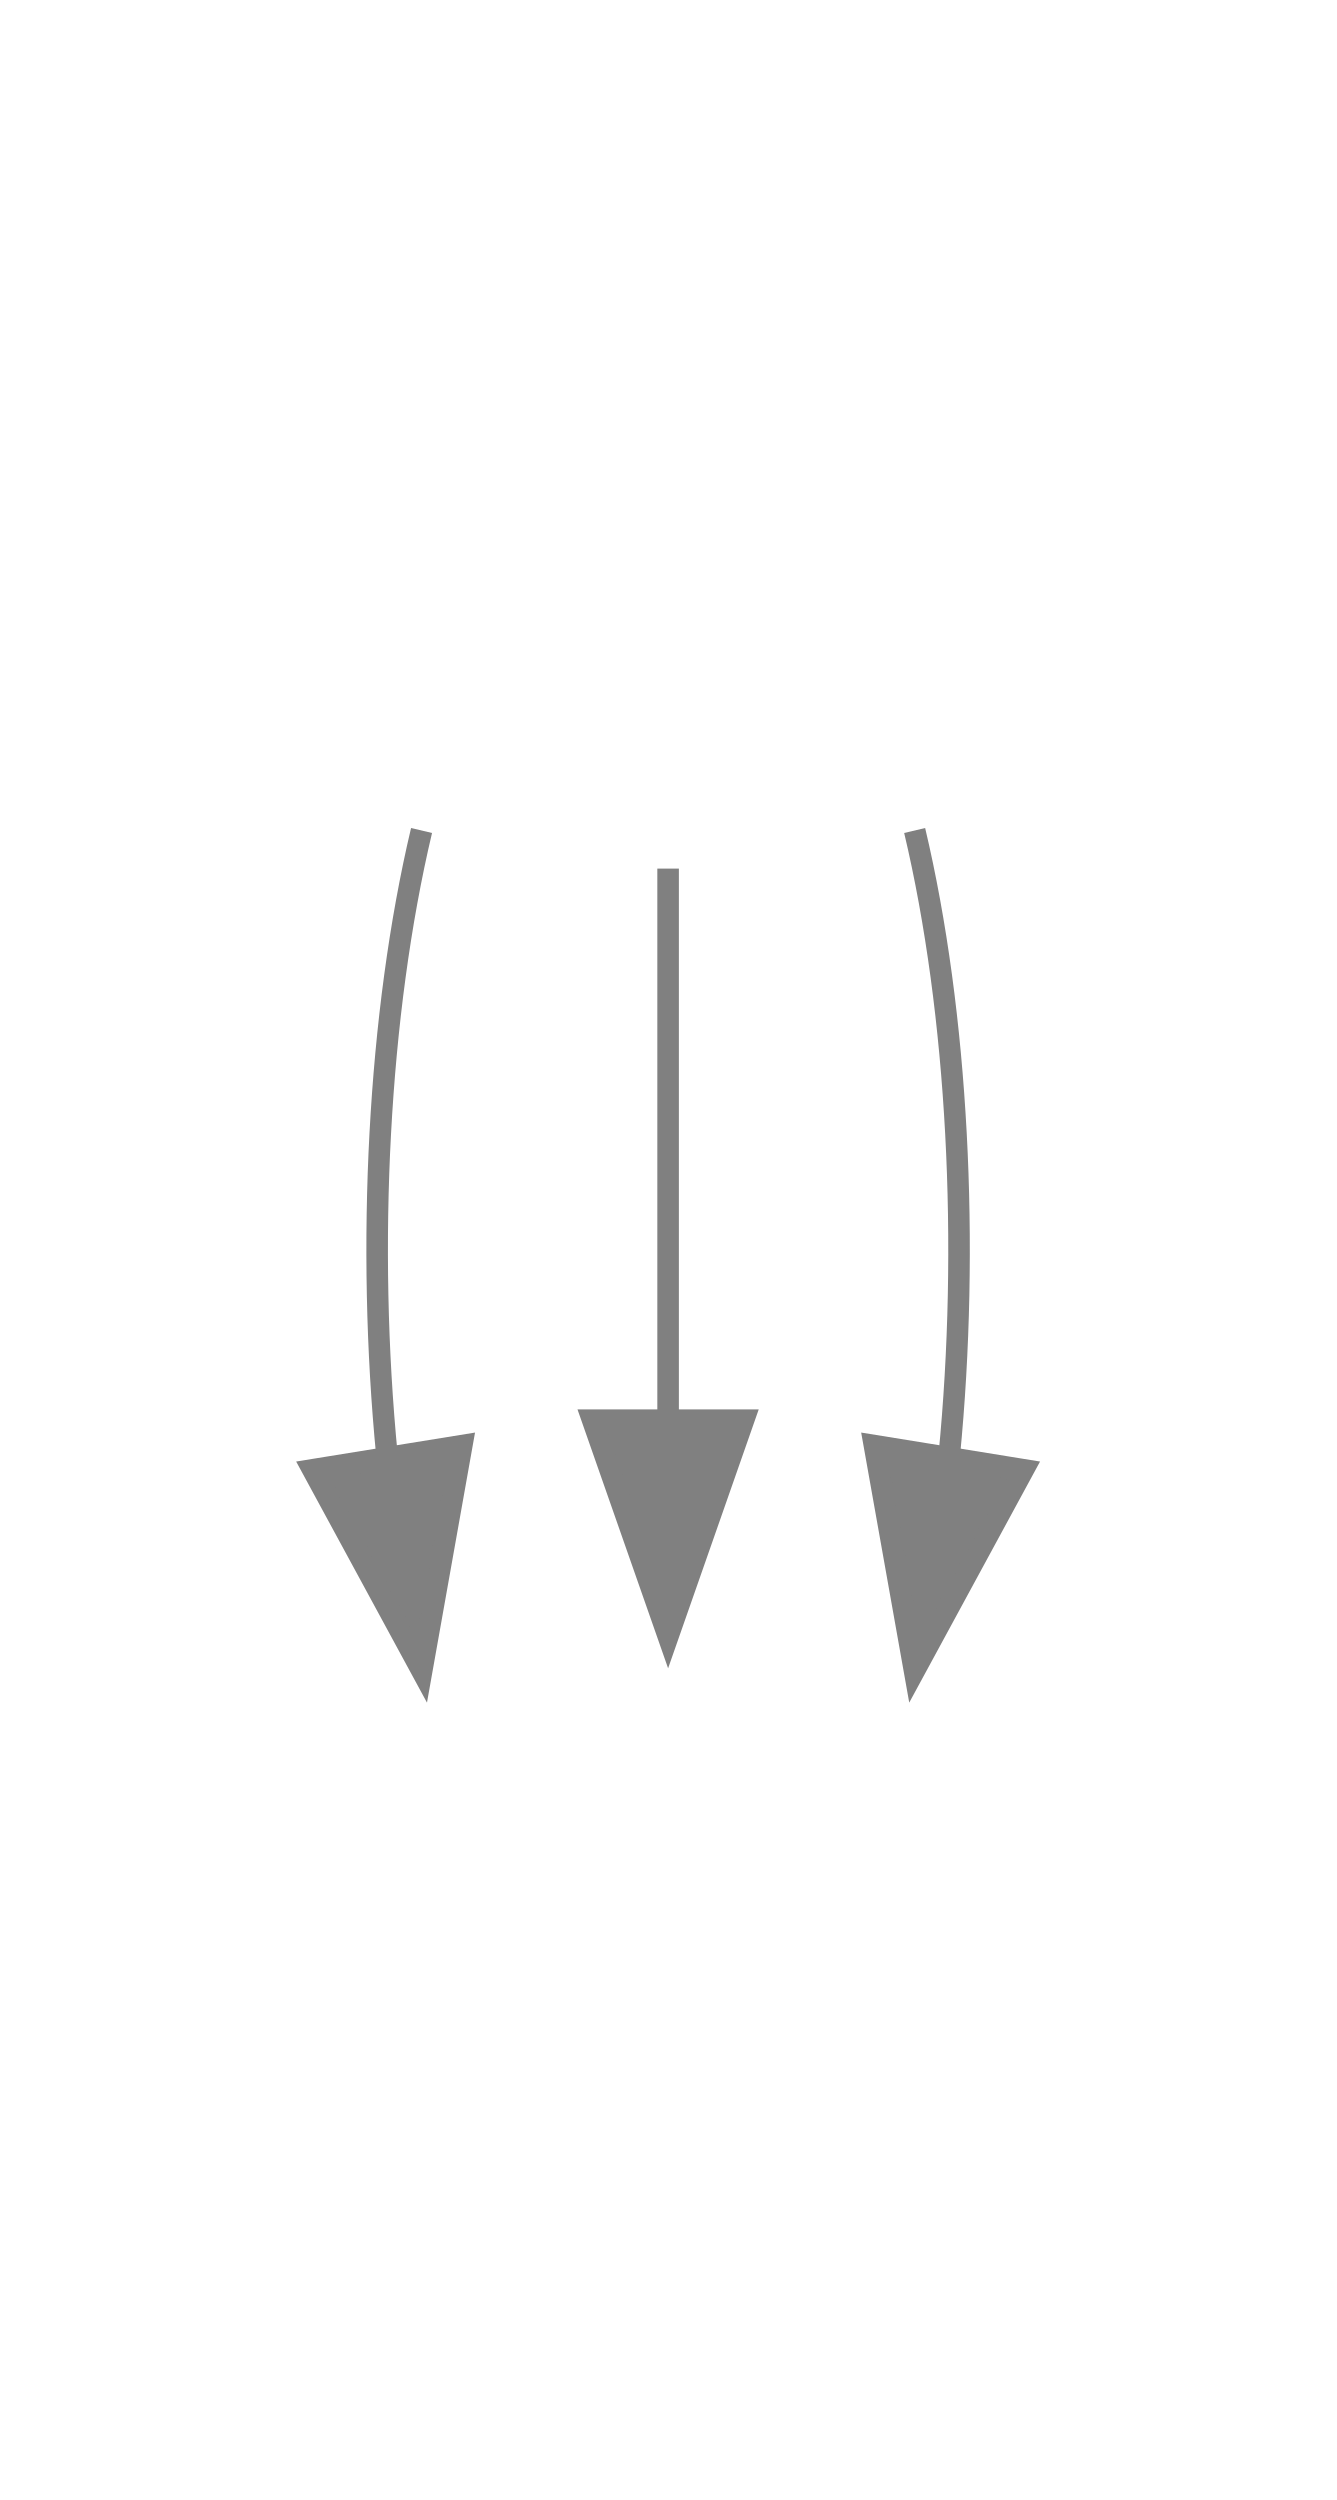
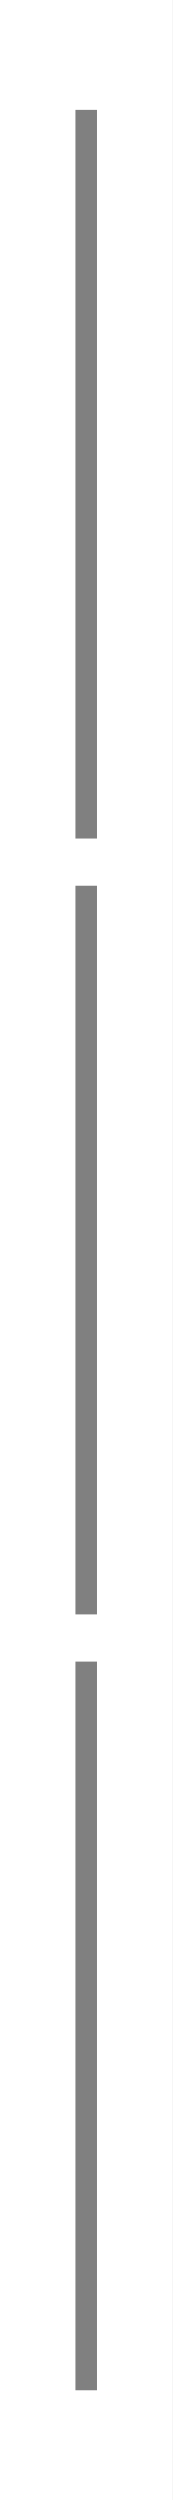
- <svg xmlns="http://www.w3.org/2000/svg" width="62pt" height="116pt" viewBox="0.00 0.00 62.00 116.00">
+ <svg xmlns="http://www.w3.org/2000/svg" width="8pt" height="116pt" viewBox="0.00 0.00 8.00 116.00">
  <g id="graph0" class="graph" transform="scale(1 1) rotate(0) translate(4 112)">
-     <polygon fill="white" stroke="white" points="-4,5 -4,-112 59,-112 59,5 -4,5" />
+     <polygon fill="white" stroke="none" points="-4,4 -4,-112 4,-112 4,4 -4,4" />
    <g id="node1" class="node">
-       <ellipse fill="none" stroke="none" cx="27" cy="-90" rx="27" ry="18" />
+       <ellipse fill="none" stroke="none" cx="0" cy="-108" rx="0" ry="0" />
    </g>
    <g id="node2" class="node">
-       <ellipse fill="none" stroke="none" cx="27" cy="-18" rx="27" ry="18" />
+       <ellipse fill="none" stroke="none" cx="0" cy="-72" rx="0" ry="0" />
    </g>
    <g id="edge1" class="edge">
-       <path fill="none" stroke="grey" d="M15.56,-73.465C13.54,-64.946 13.006,-54.171 13.956,-44.458" />
-       <polygon fill="grey" stroke="grey" points="17.426,-44.923 15.57,-34.492 10.517,-43.804 17.426,-44.923" />
+       <path fill="none" stroke="grey" d="M0,-106.902C0,-104.971 0,-74.965 0,-73.092" />
+     </g>
+     <g id="node3" class="node">
+       <ellipse fill="none" stroke="none" cx="0" cy="-36" rx="0" ry="0" />
    </g>
    <g id="edge2" class="edge">
-       <path fill="none" stroke="grey" d="M27,-71.697C27,-63.983 27,-54.712 27,-46.112" />
-       <polygon fill="grey" stroke="grey" points="30.5,-46.104 27,-36.104 23.5,-46.104 30.5,-46.104" />
+       <path fill="none" stroke="grey" d="M0,-70.903C0,-68.971 0,-38.965 0,-37.092" />
+     </g>
+     <g id="node4" class="node">
+       <ellipse fill="none" stroke="none" cx="0" cy="-0" rx="0" ry="0" />
    </g>
    <g id="edge3" class="edge">
-       <path fill="none" stroke="grey" d="M38.44,-73.465C40.46,-64.946 40.994,-54.171 40.044,-44.458" />
-       <polygon fill="grey" stroke="grey" points="43.483,-43.804 38.43,-34.492 36.574,-44.923 43.483,-43.804" />
+       <path fill="none" stroke="grey" d="M0,-34.903C0,-32.971 0,-2.965 0,-1.092" />
    </g>
  </g>
</svg>
